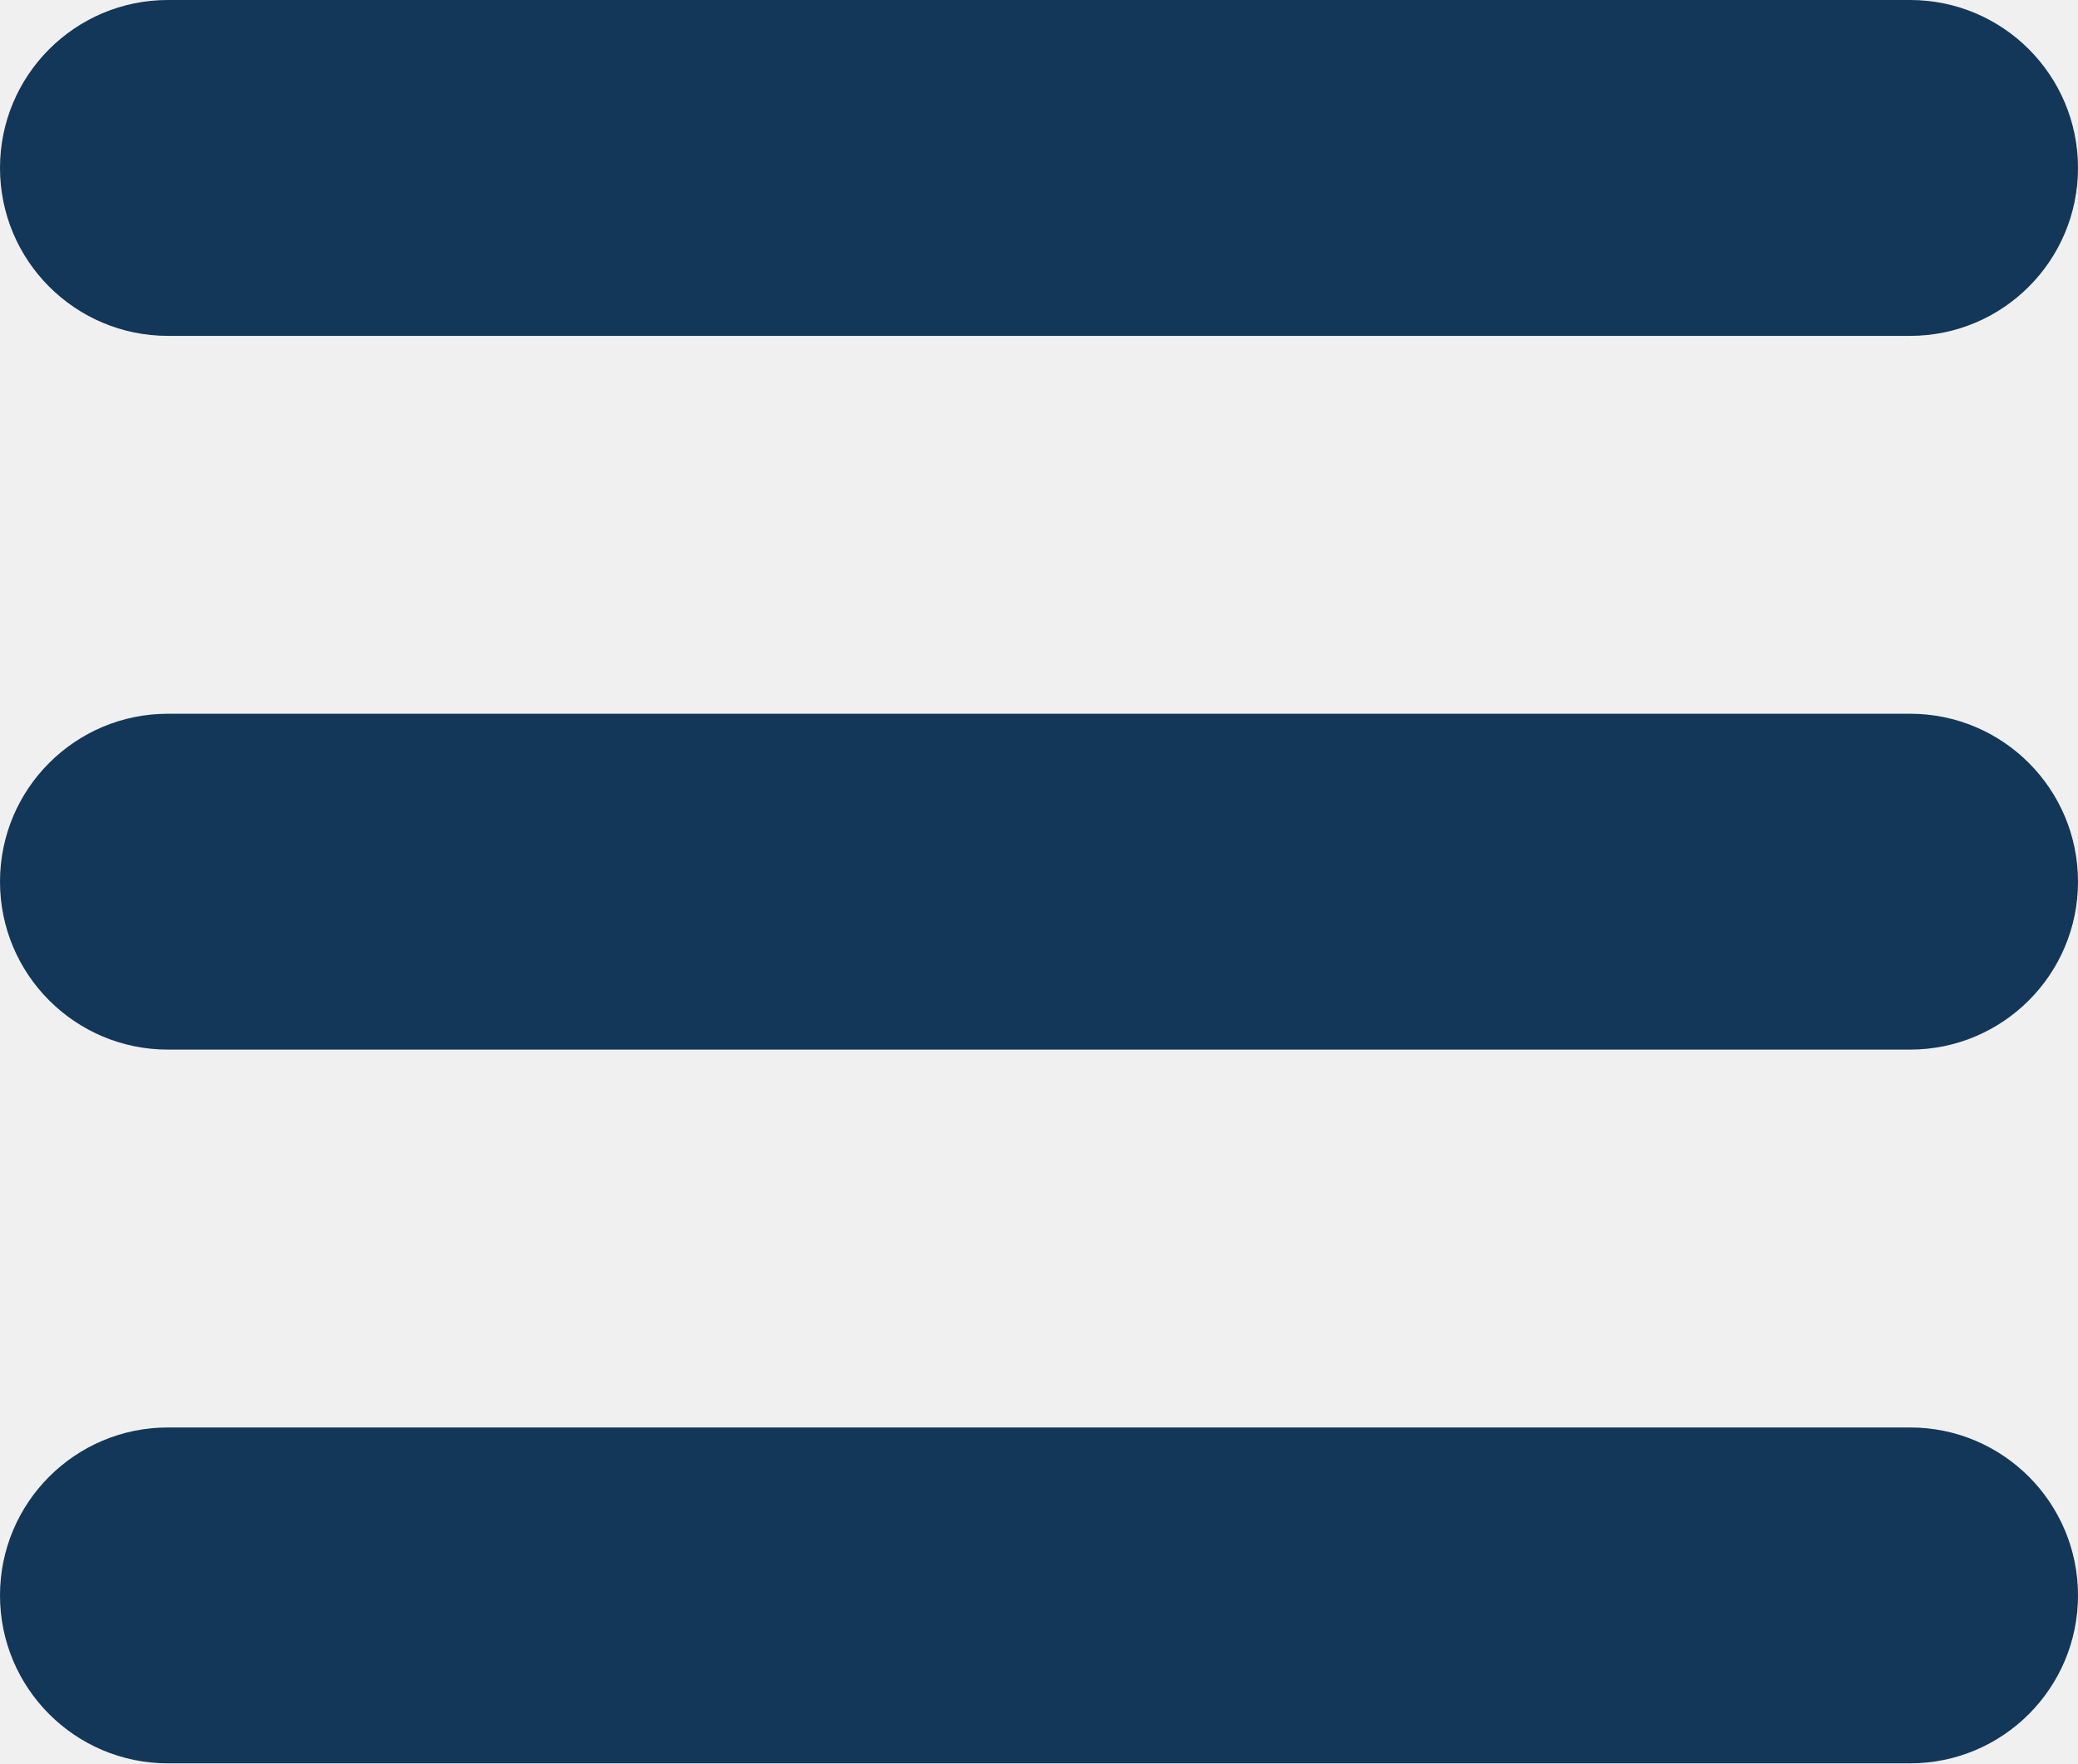
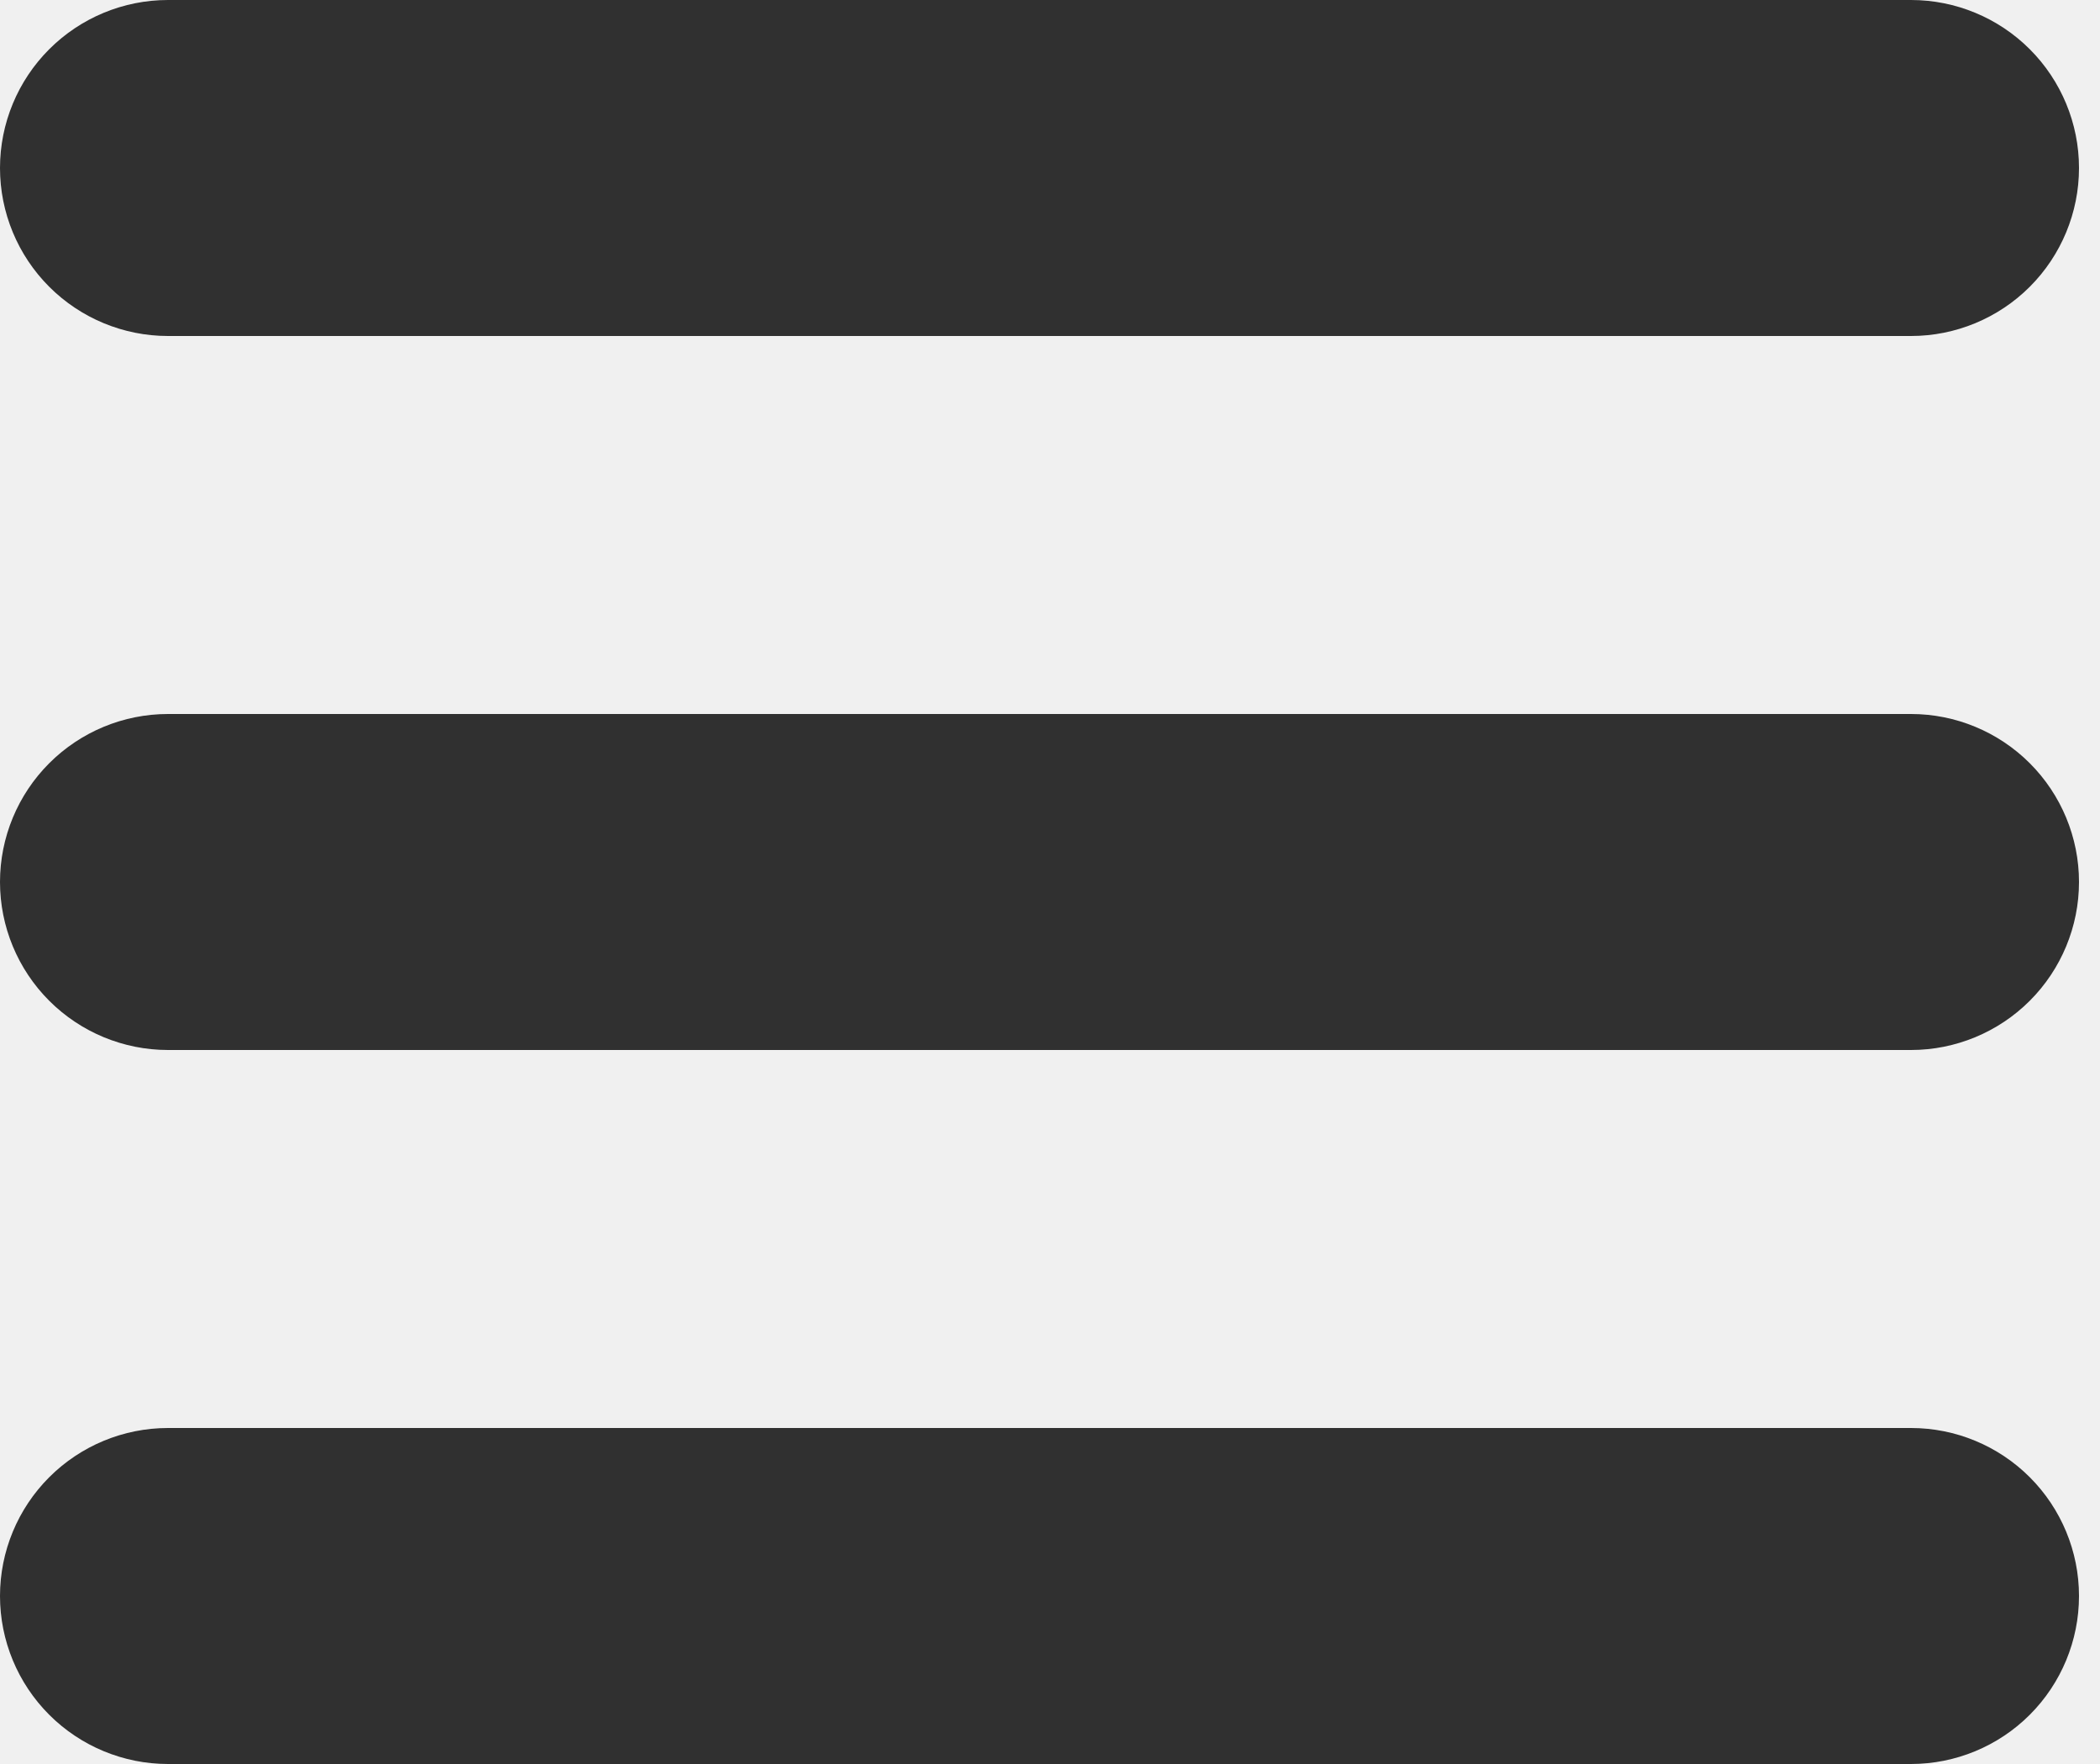
- <svg xmlns="http://www.w3.org/2000/svg" viewBox="0 0 24.75 21">
+ <svg xmlns="http://www.w3.org/2000/svg" width="25" height="21" viewBox="0 0 25 21" fill="none">
+   <g clip-path="url(#clip0_7_29)">
+     <path d="M0 2C0 1.47 0.211 0.961 0.586 0.586C0.961 0.211 1.47 0 2 0L22.75 0C23.28 0 23.789 0.211 24.164 0.586C24.539 0.961 24.75 1.47 24.75 2C24.75 2.53 24.539 3.039 24.164 3.414C23.789 3.789 23.28 4 22.75 4H2C1.47 4 0.961 3.789 0.586 3.414C0.211 3.039 0 2.53 0 2V2ZM22.75 8.5H2C1.47 8.5 0.961 8.711 0.586 9.086C0.211 9.461 0 9.97 0 10.5C0 11.03 0.211 11.539 0.586 11.914C0.961 12.289 1.47 12.5 2 12.5H22.75C23.28 12.5 23.789 12.289 24.164 11.914C24.539 11.539 24.75 11.03 24.75 10.5C24.75 9.97 24.539 9.461 24.164 9.086C23.789 8.711 23.28 8.5 22.75 8.5ZM22.75 17H2C1.47 17 0.961 17.211 0.586 17.586C0.211 17.961 0 18.47 0 19C0 19.53 0.211 20.039 0.586 20.414C0.961 20.789 1.47 21 2 21H22.75C23.28 21 23.789 20.789 24.164 20.414C24.539 20.039 24.75 19.53 24.75 19C24.75 18.47 24.539 17.961 24.164 17.586C23.789 17.211 23.28 17 22.75 17Z" fill="#303030" />
+   </g>
  <defs>
-     <style>.a{fill:#133758;}</style>
+     <clipPath id="clip0_7_29">
+       <rect width="24.75" height="21" fill="white" />
+     </clipPath>
  </defs>
-   <path class="a" d="M0,2A2,2,0,0,1,2,0H22.75a2,2,0,0,1,0,4H2A2,2,0,0,1,0,2ZM22.75,8.5H2a2,2,0,0,0,0,4H22.75a2,2,0,0,0,0-4Zm0,8.5H2a2,2,0,0,0,0,4H22.75a2,2,0,0,0,0-4Z" />
</svg>
